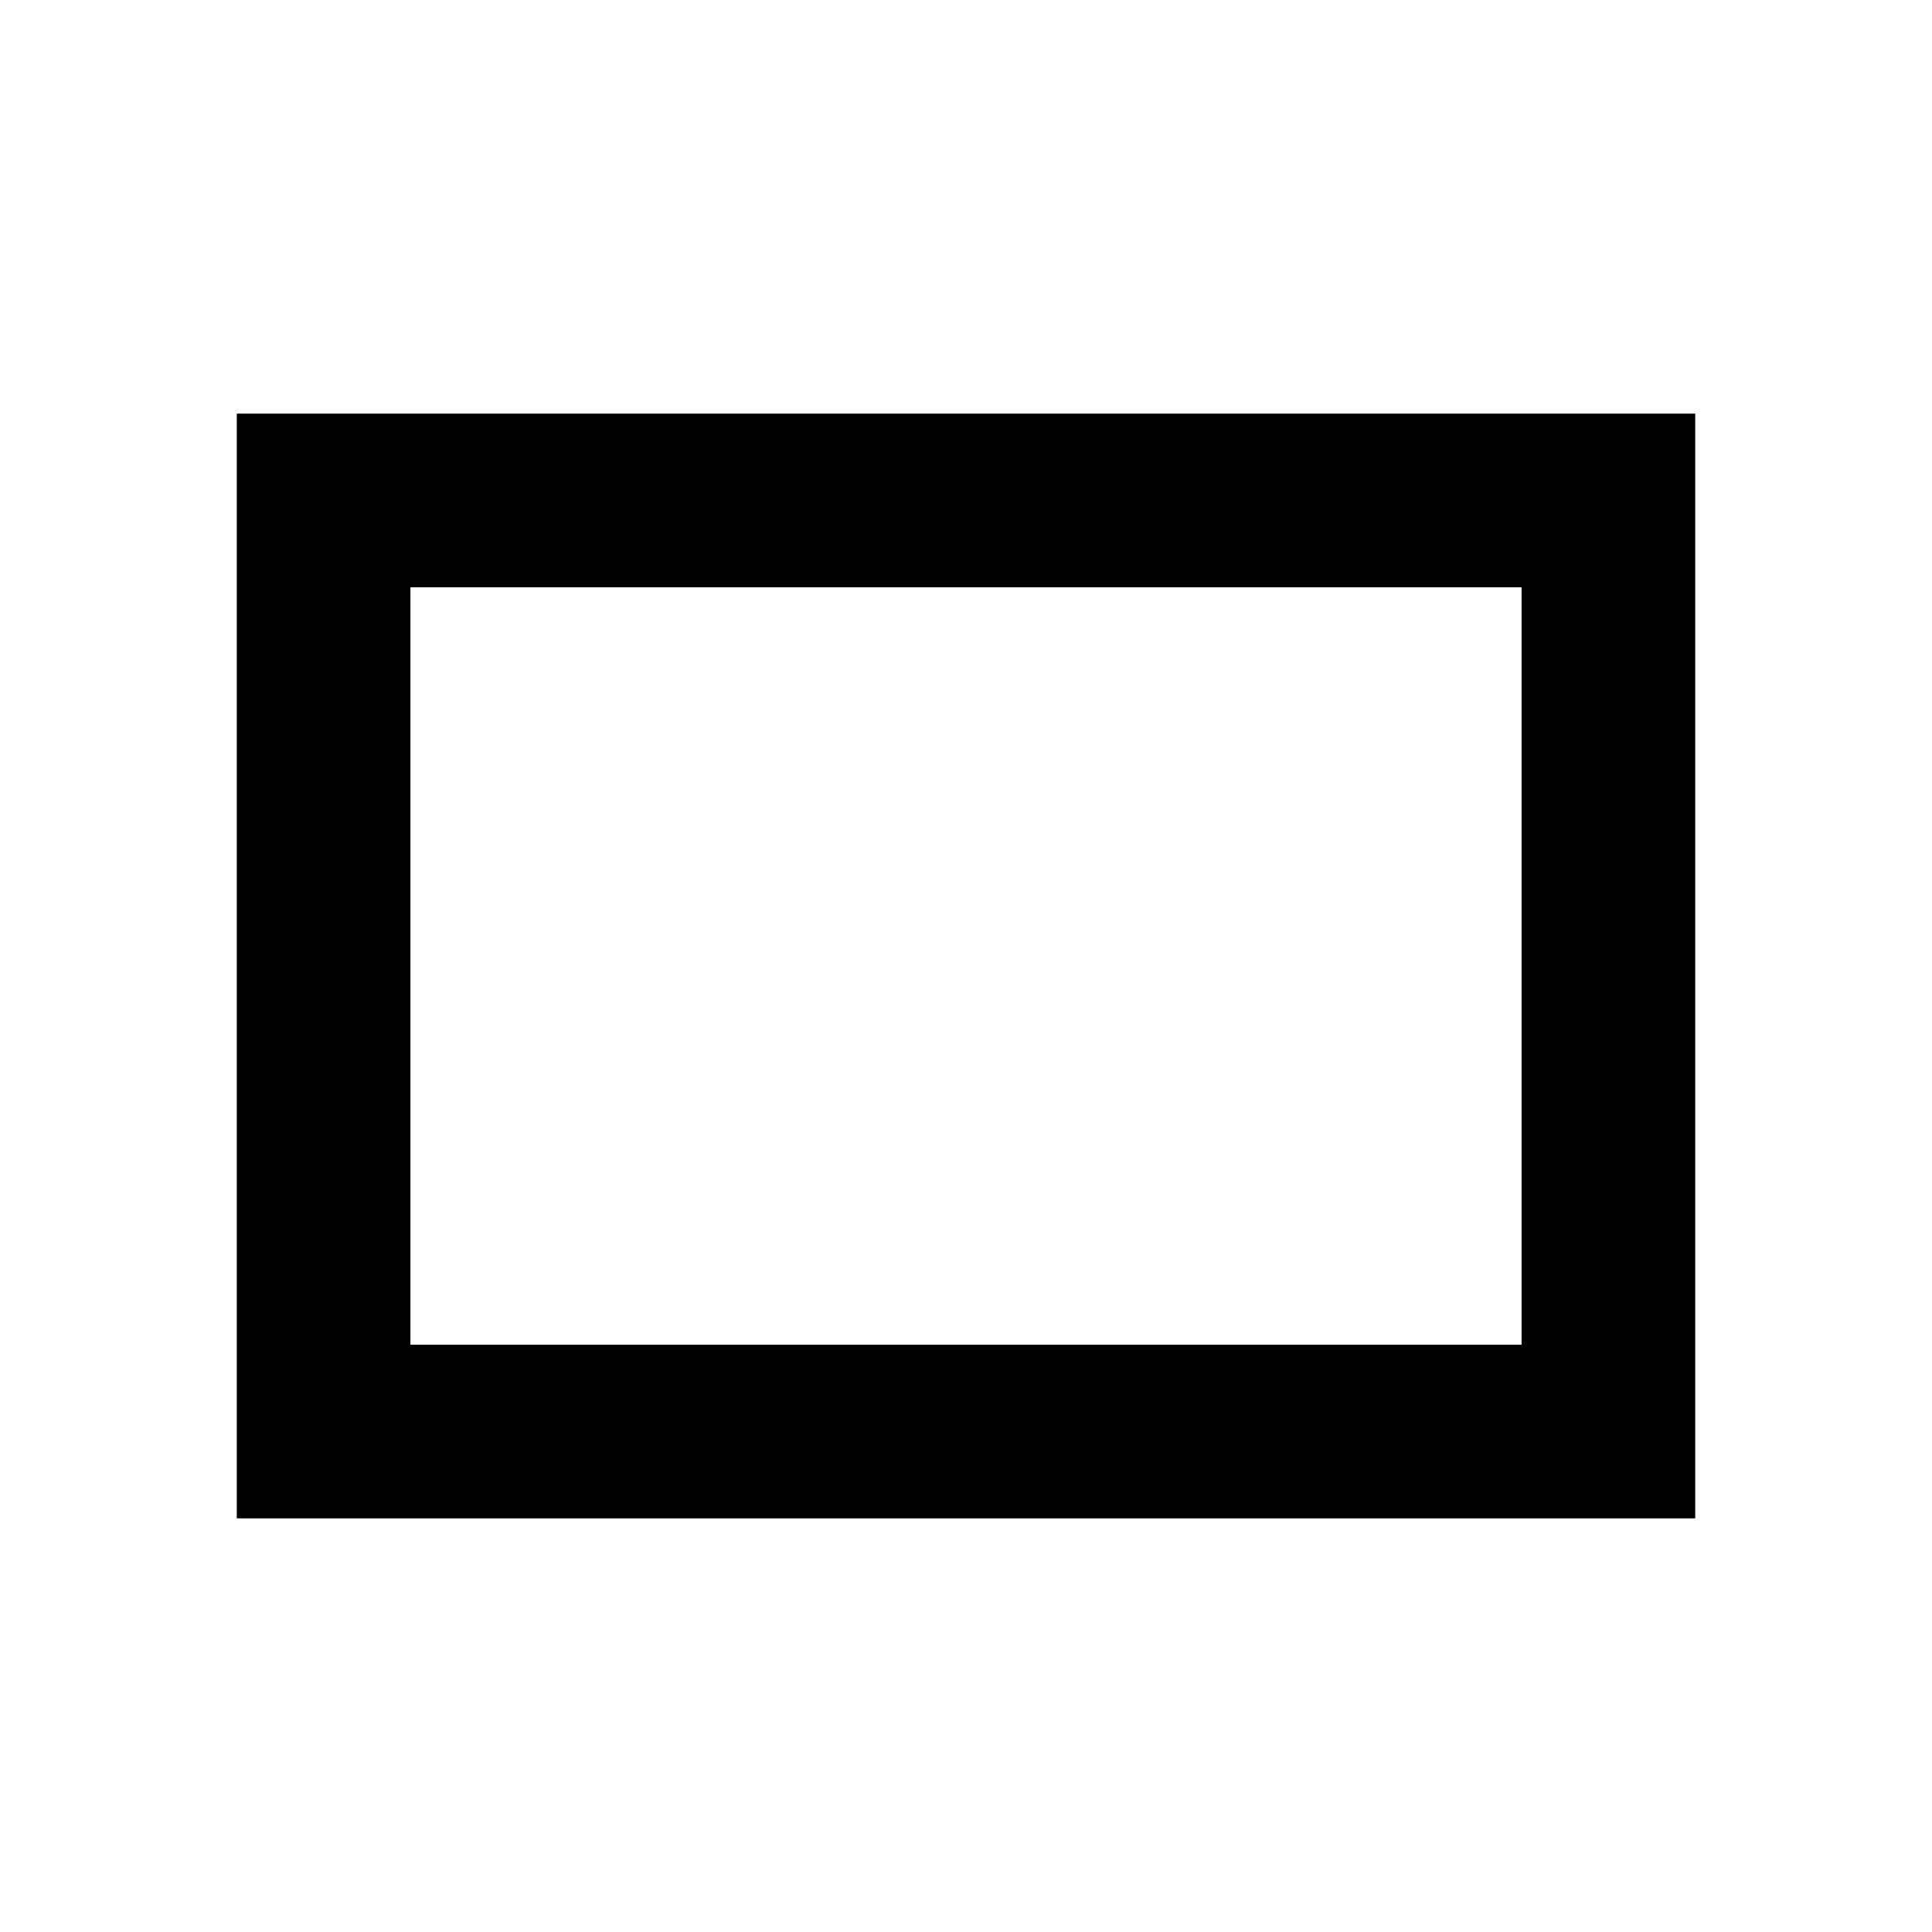
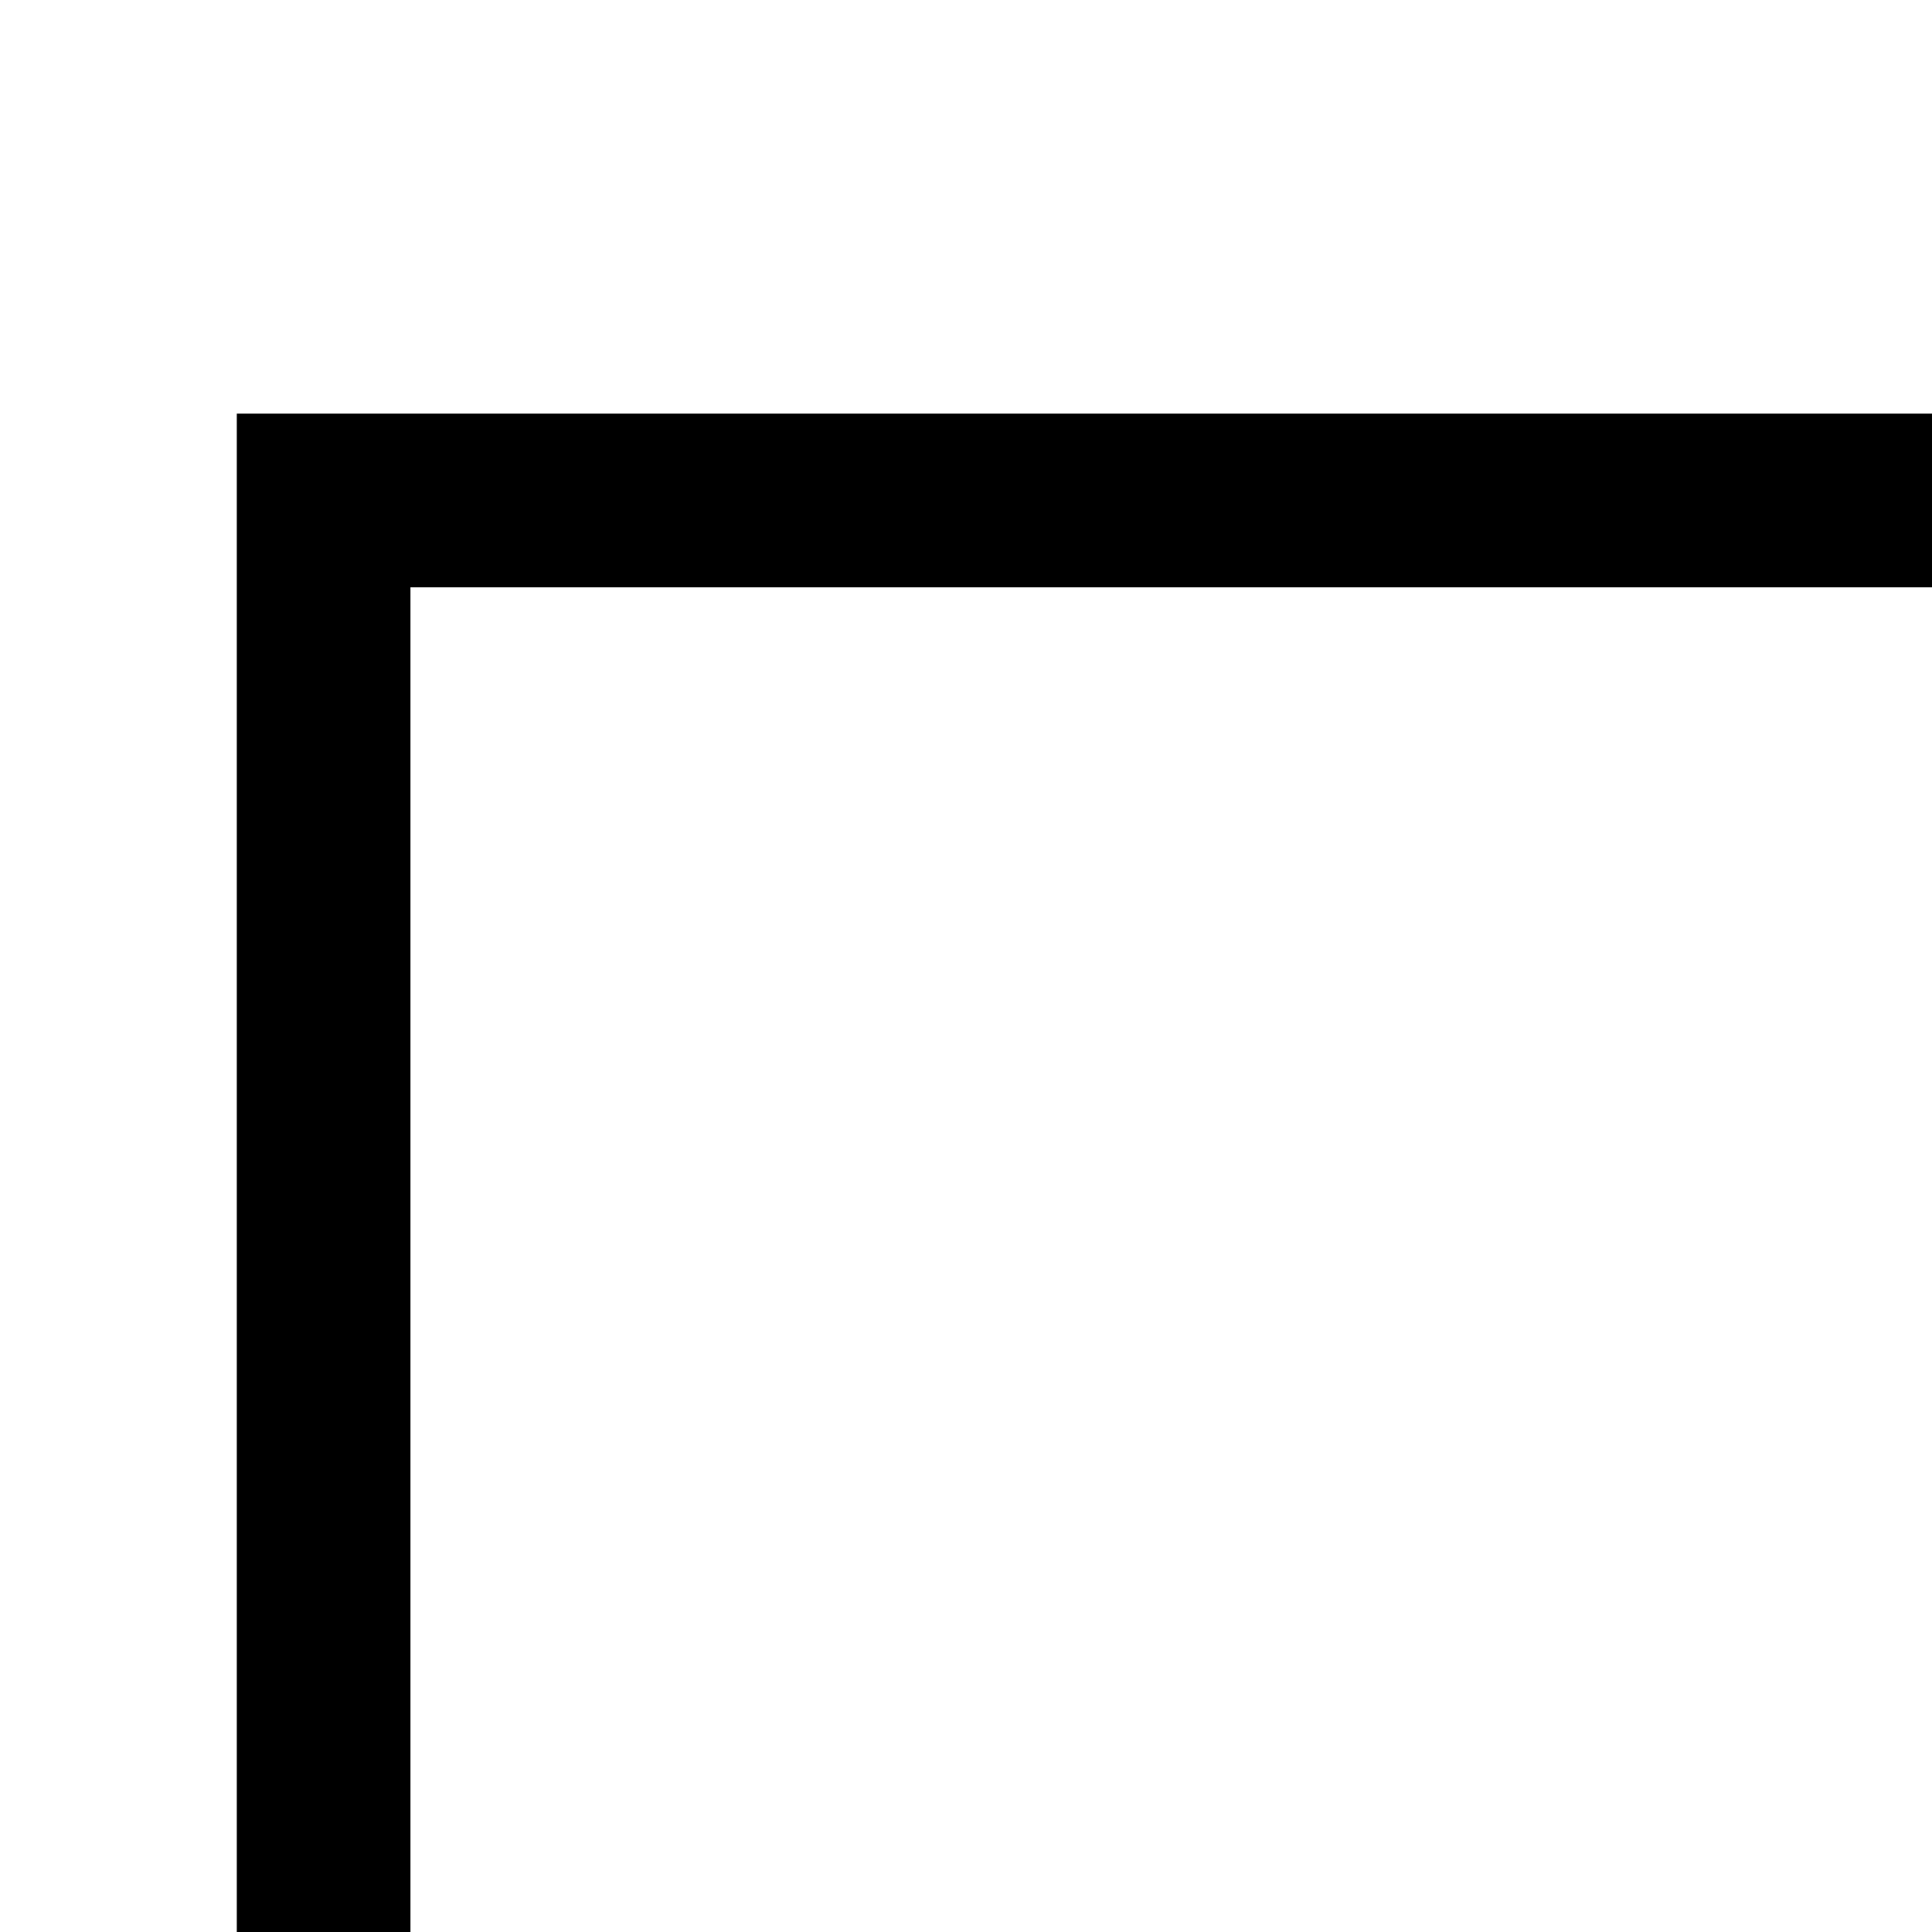
- <svg xmlns="http://www.w3.org/2000/svg" height="24px" viewBox="0 -960 960 960" width="24px" fill="#000000" version="1.1" id="svg1">
+ <svg xmlns="http://www.w3.org/2000/svg" height="24px" viewBox="0 0 32 32" width="24px" fill="#000000" version="1.1" id="svg1">
  <defs id="defs1" />
-   <rect style="fill:none;stroke:#000000;stroke-width:86.283;stroke-dasharray:none;stroke-opacity:1" id="rect1" width="638.413" height="462.661" x="160.794" y="-711.331" />
+   <rect style="fill:none;stroke:#000000;stroke-width:2.876;stroke-dasharray:none;stroke-opacity:1" id="rect1" width="638.413" height="462.661" x="5.36" y="8.289" />
</svg>
